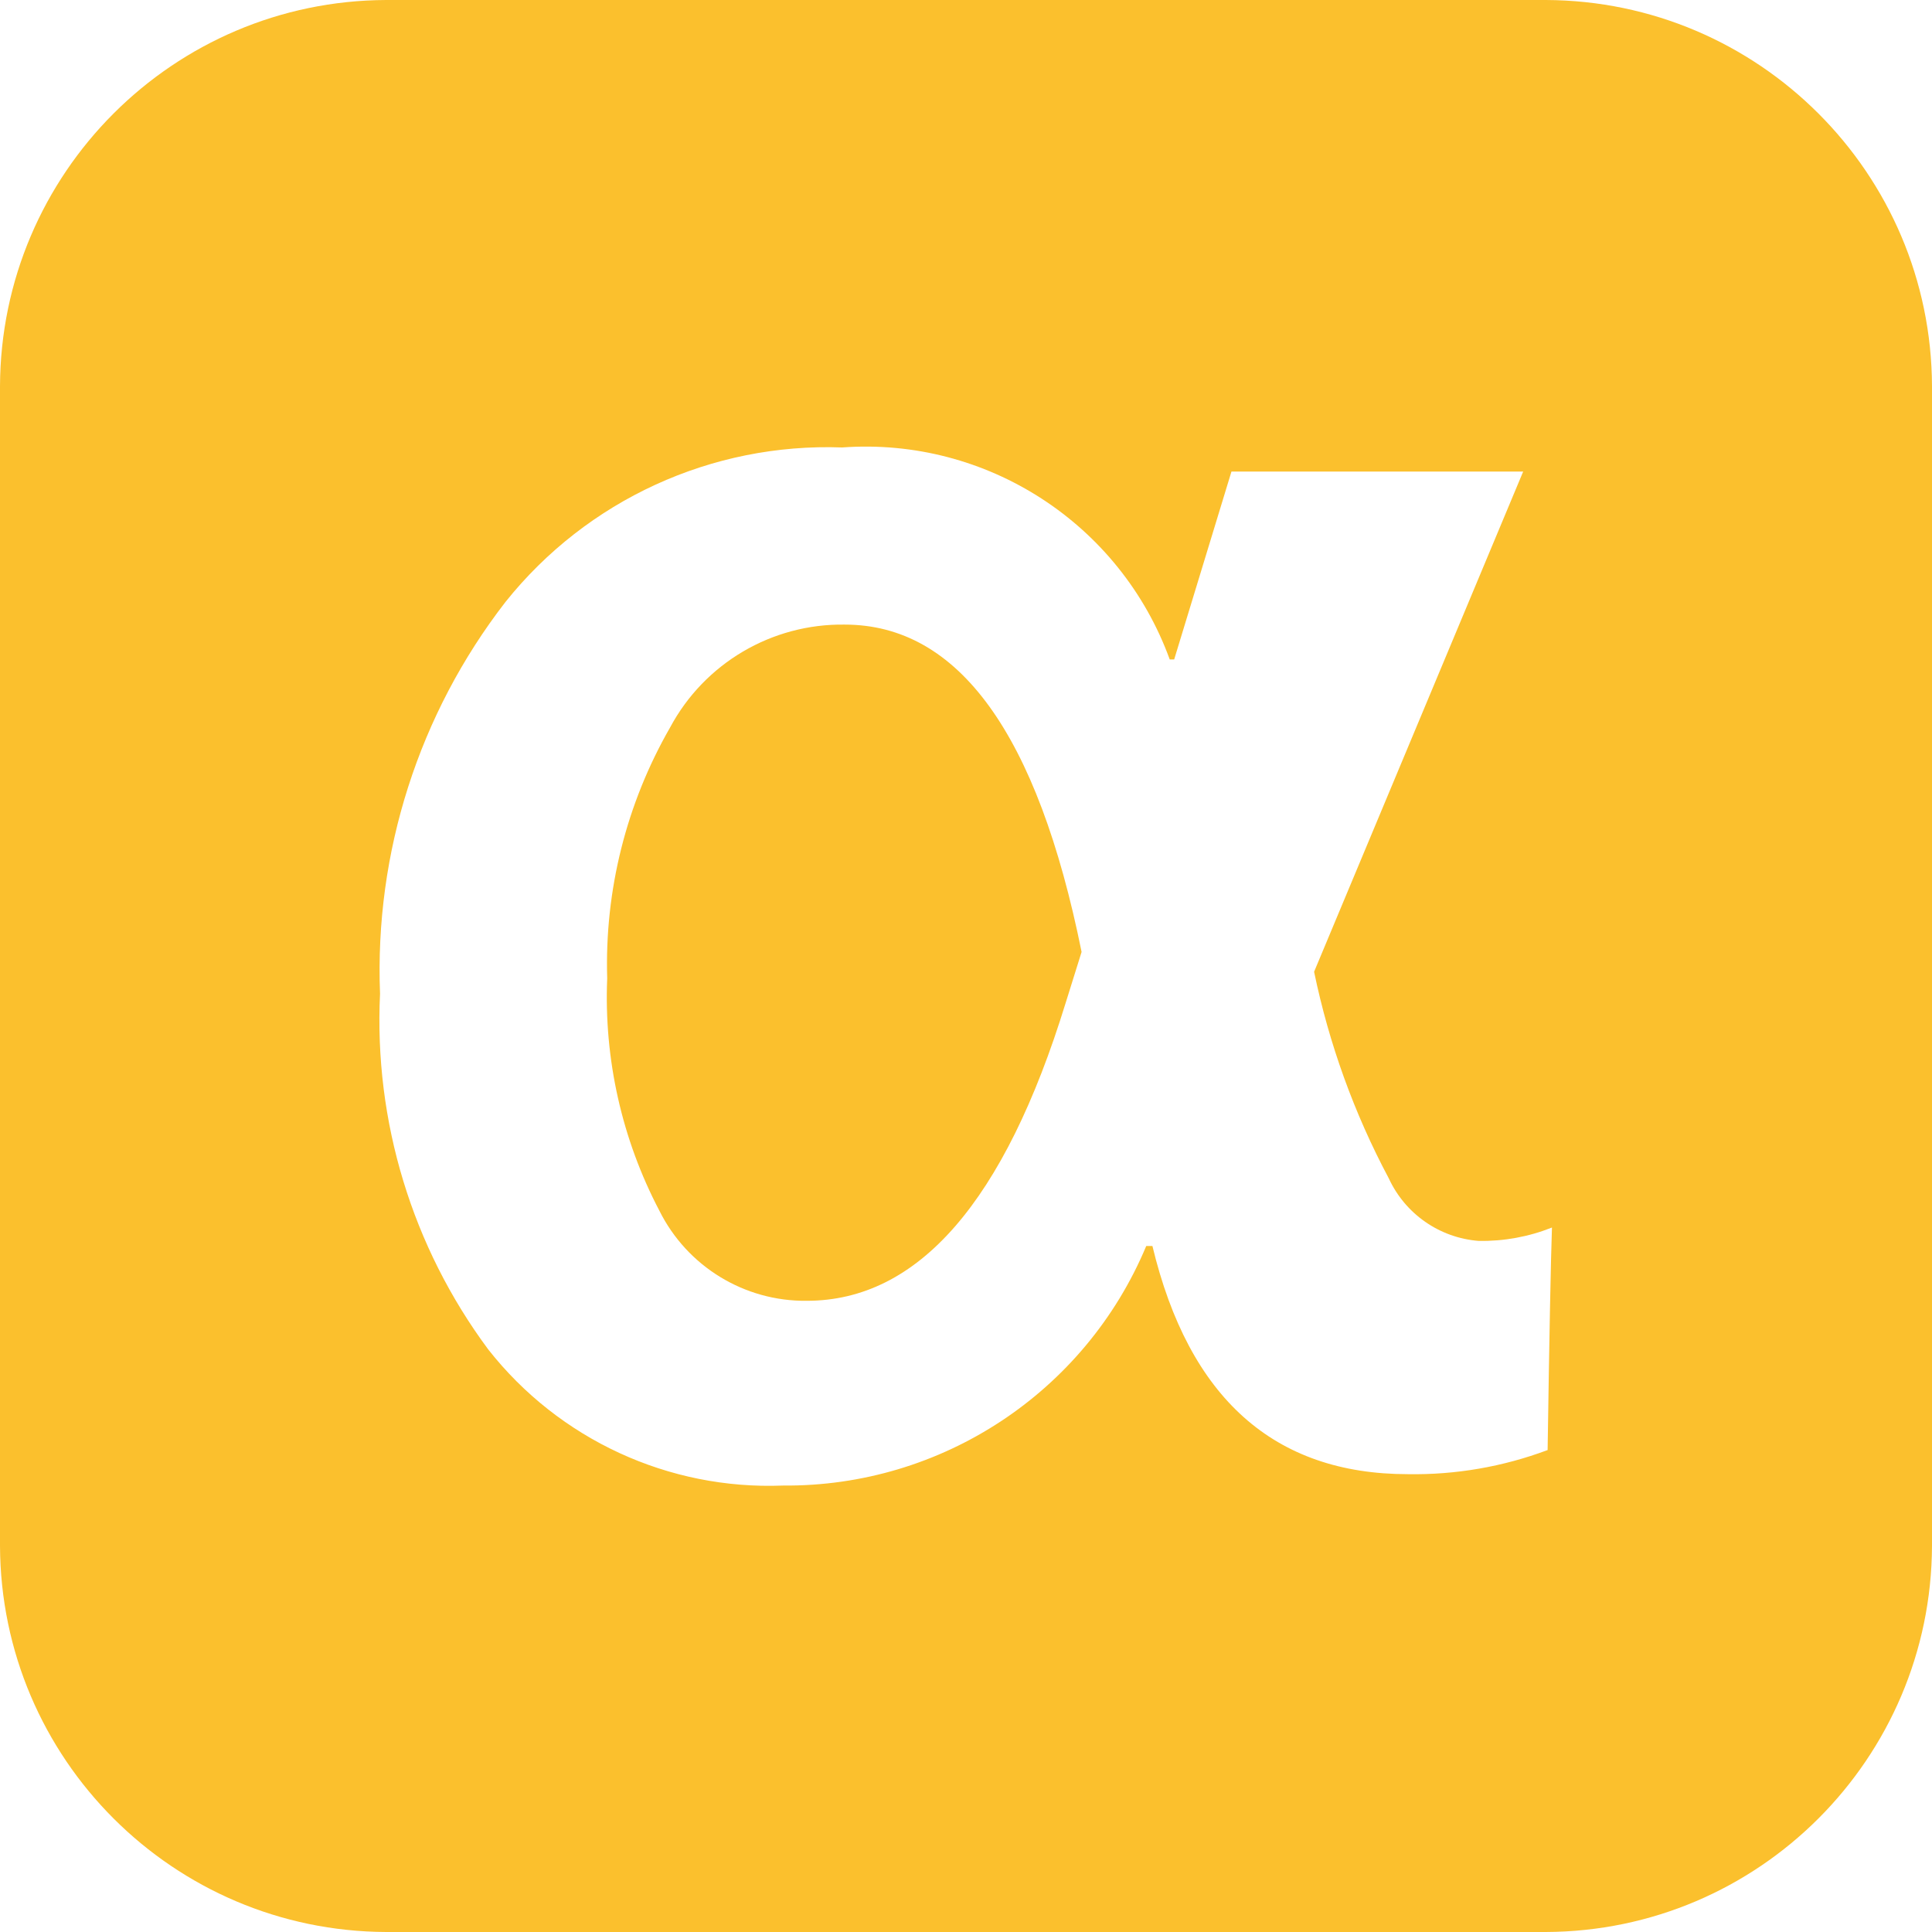
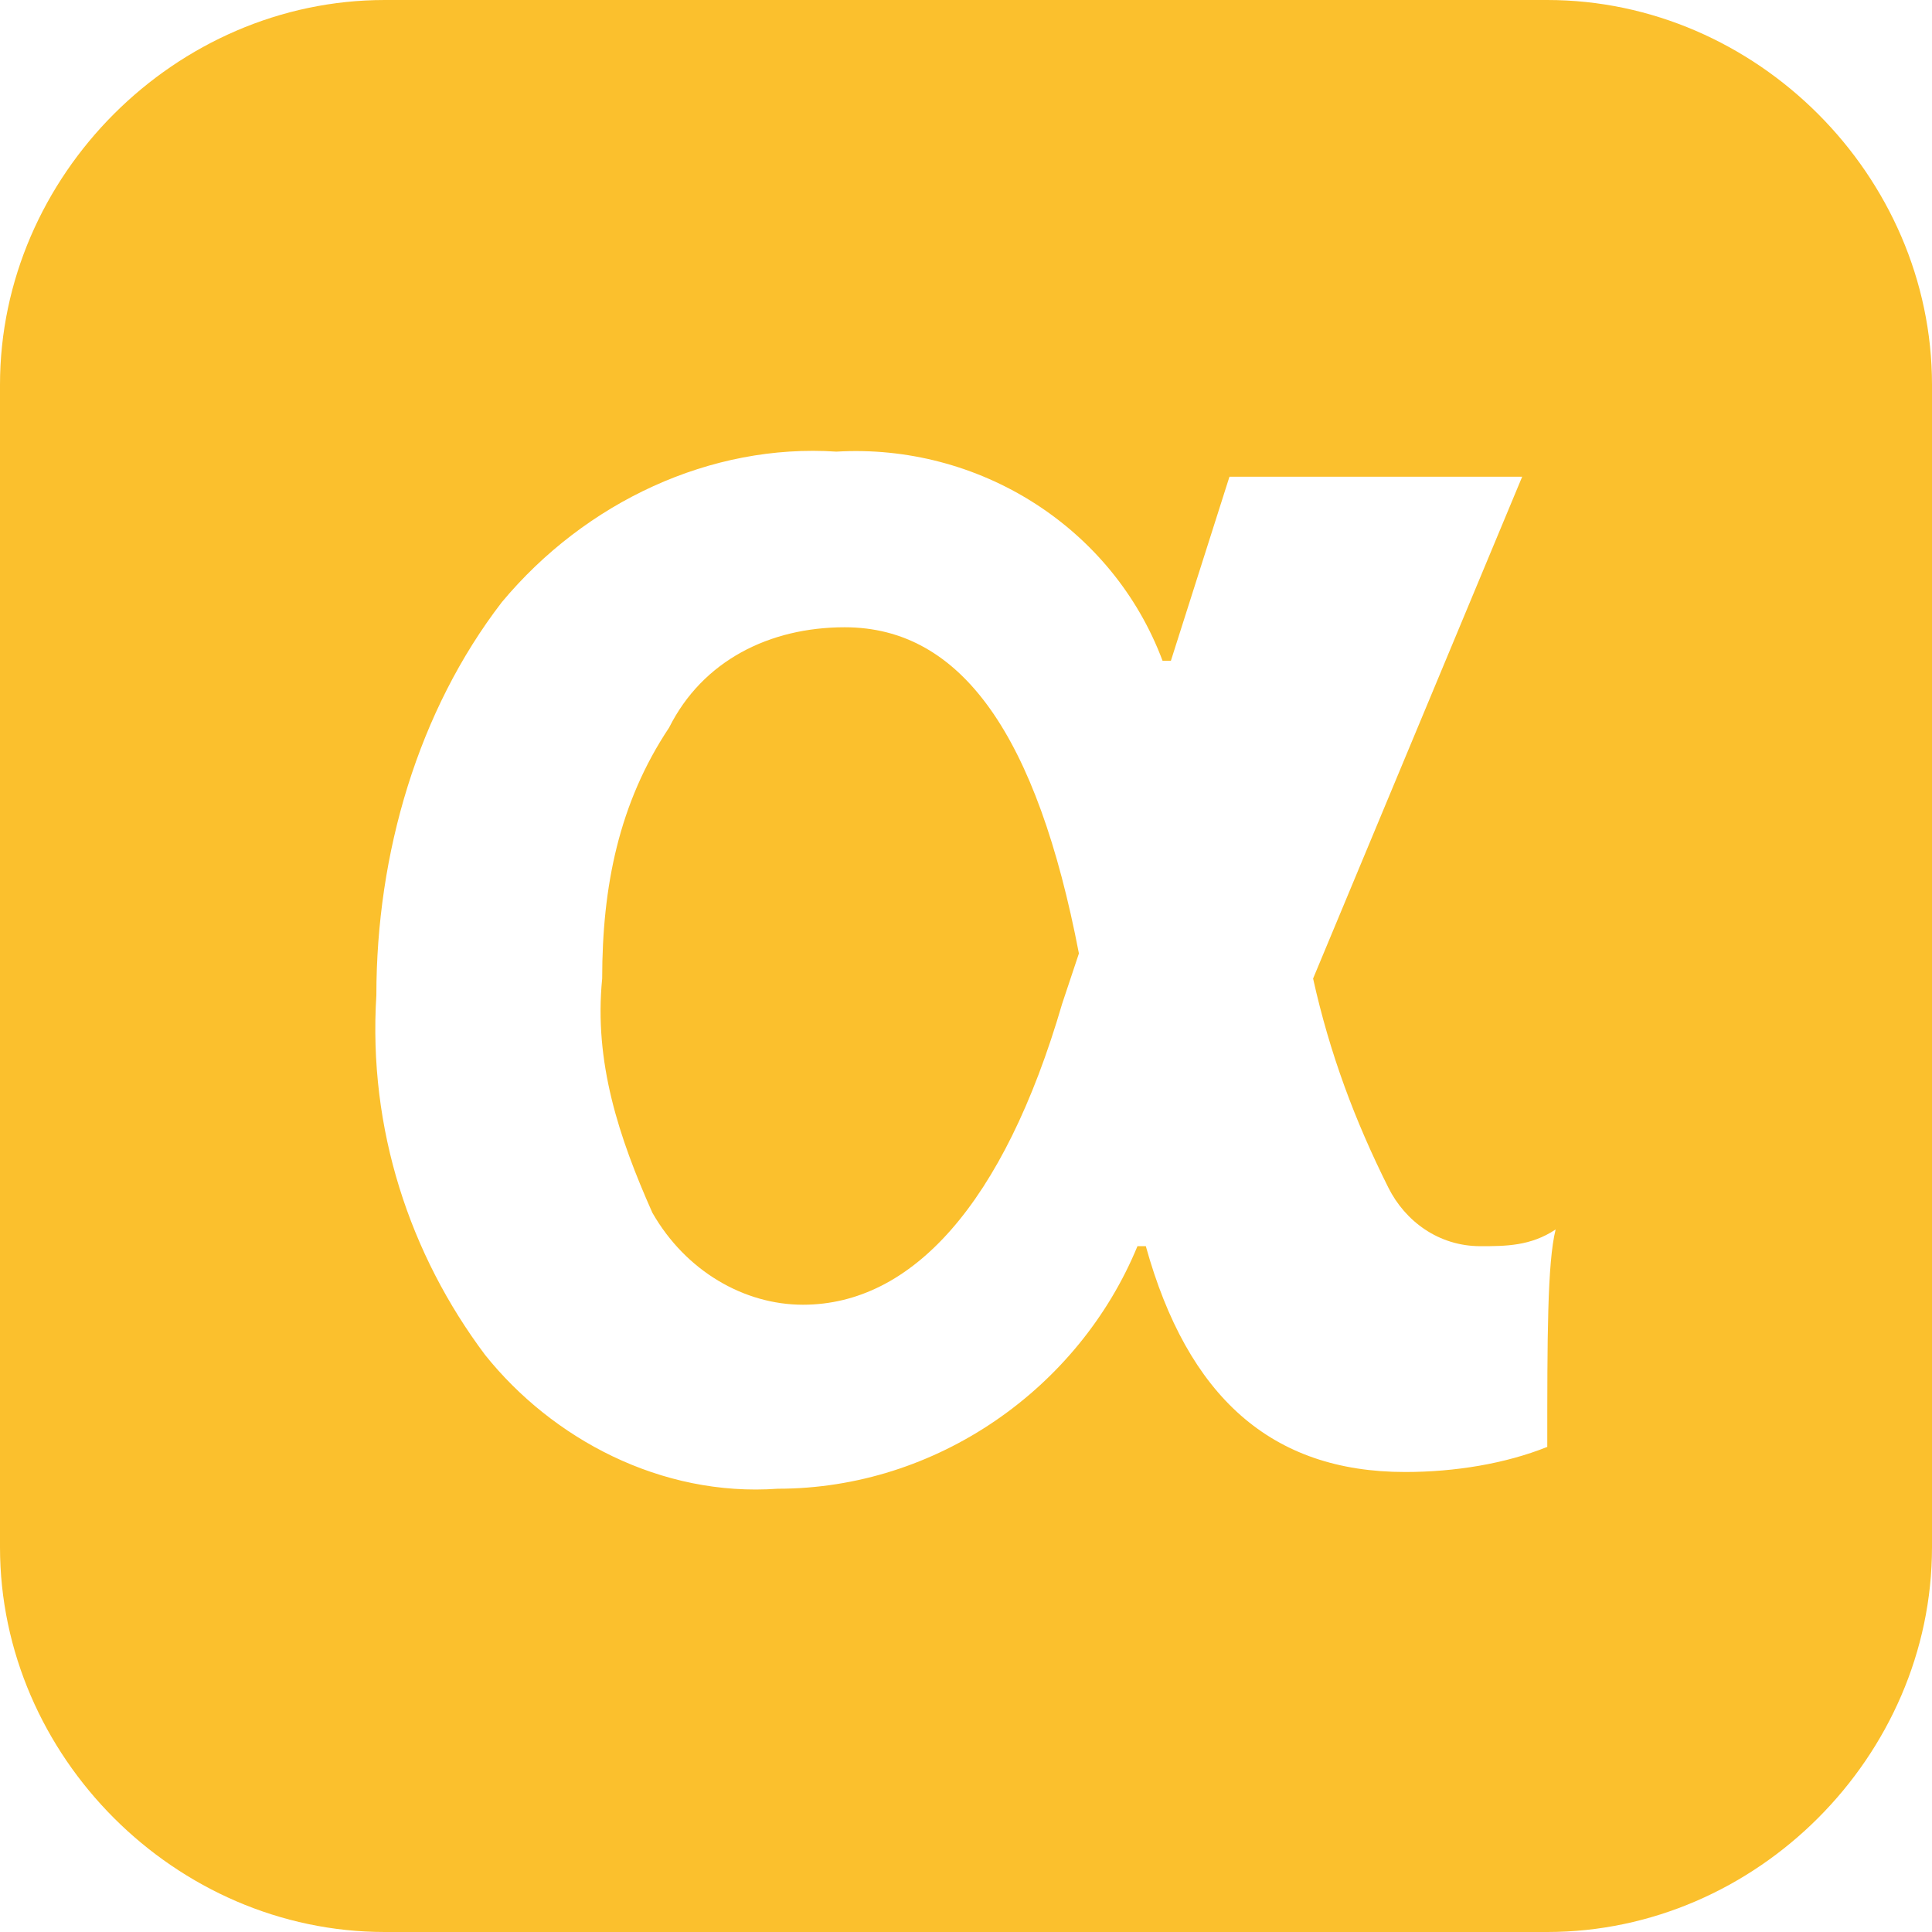
- <svg xmlns="http://www.w3.org/2000/svg" viewBox="2872.31 1183.658 23.1 23.1">
-   <defs>
-     <style>
-       .cls-1 {
-         fill: #fbc02d;
-       }
-     </style>
-   </defs>
-   <g id="Alpha_icon_dashboard" data-name="Alpha icon dashboard" transform="translate(2872.31 1183.658)">
-     <path id="Path_77" data-name="Path 77" class="cls-1" d="M71.119,69.37A2.33,2.33,0,0,0,69.032,70.6a5.678,5.678,0,0,0-.752,3,5.49,5.49,0,0,0,.624,2.778,1.944,1.944,0,0,0,1.762,1.077q2,0,3.095-3.56l.191-.611Q73.162,69.37,71.119,69.37Z" transform="translate(-61.02 -61.902)" />
-     <path id="Path_78" data-name="Path 78" class="cls-1" d="M48.732,30.25H34.868a4.635,4.635,0,0,0-4.618,4.618V48.732a4.635,4.635,0,0,0,4.618,4.618H48.732a4.635,4.635,0,0,0,4.618-4.618V34.868A4.635,4.635,0,0,0,48.732,30.25Zm.021,17.338a4.549,4.549,0,0,1-1.669.288q-2.4,0-3.055-2.728h-.074a4.663,4.663,0,0,1-4.343,2.864,4.269,4.269,0,0,1-3.524-1.627,6.6,6.6,0,0,1-1.294-4.253,7.191,7.191,0,0,1,1.5-4.685A4.923,4.923,0,0,1,40.32,35.6a3.869,3.869,0,0,1,3.916,2.535h.053l.685-2.247h3.488l-2.5,5.981a9.241,9.241,0,0,0,.893,2.47,1.294,1.294,0,0,0,1.075.748,2.264,2.264,0,0,0,.876-.16q-.021.6-.052,2.665Z" transform="translate(-30.25 -30.25)" />
+ <svg xmlns="http://www.w3.org/2000/svg" version="1.1" id="Layer_1" x="0px" y="0px" viewBox="0 0 23.1 23.1" style="enable-background:new 0 0 23.1 23.1;" xml:space="preserve">
+   <style type="text/css">
+ 	.st0{fill:#FBC02D;}
+ </style>
+   <g>
+     <path class="st0" d="M12.9,11.4L12.7,12c-0.7,2.4-1.8,3.6-3.1,3.6c-0.7,0-1.4-0.4-1.8-1.1c-0.4-0.9-0.7-1.8-0.6-2.8   c0-1.1,0.2-2.1,0.8-3c0.4-0.8,1.2-1.2,2.1-1.2C11.5,7.5,12.4,8.8,12.9,11.4z" />
+     <path class="st0" d="M18.5,0H4.6C2.1,0,0,2.1,0,4.6v13.9c0,2.5,2.1,4.6,4.6,4.6h13.9c2.5,0,4.6-2.1,4.6-4.6V4.6   C23.1,2.1,21,0,18.5,0z M18.5,17.3L18.5,17.3c-0.5,0.2-1.1,0.3-1.7,0.3c-1.6,0-2.6-0.9-3.1-2.7h-0.1c-0.7,1.7-2.4,2.9-4.3,2.9   c-1.4,0.1-2.7-0.6-3.5-1.6c-0.9-1.2-1.4-2.7-1.3-4.3C4.5,10.2,5,8.5,6,7.2c1-1.2,2.5-1.9,4-1.8c1.7-0.1,3.3,0.9,3.9,2.5H14l0.7-2.2   h3.5l-2.5,6c0.2,0.9,0.5,1.7,0.9,2.5c0.2,0.4,0.6,0.7,1.1,0.7c0.3,0,0.6,0,0.9-0.2C18.5,15.1,18.5,16,18.5,17.3z" />
  </g>
</svg>
